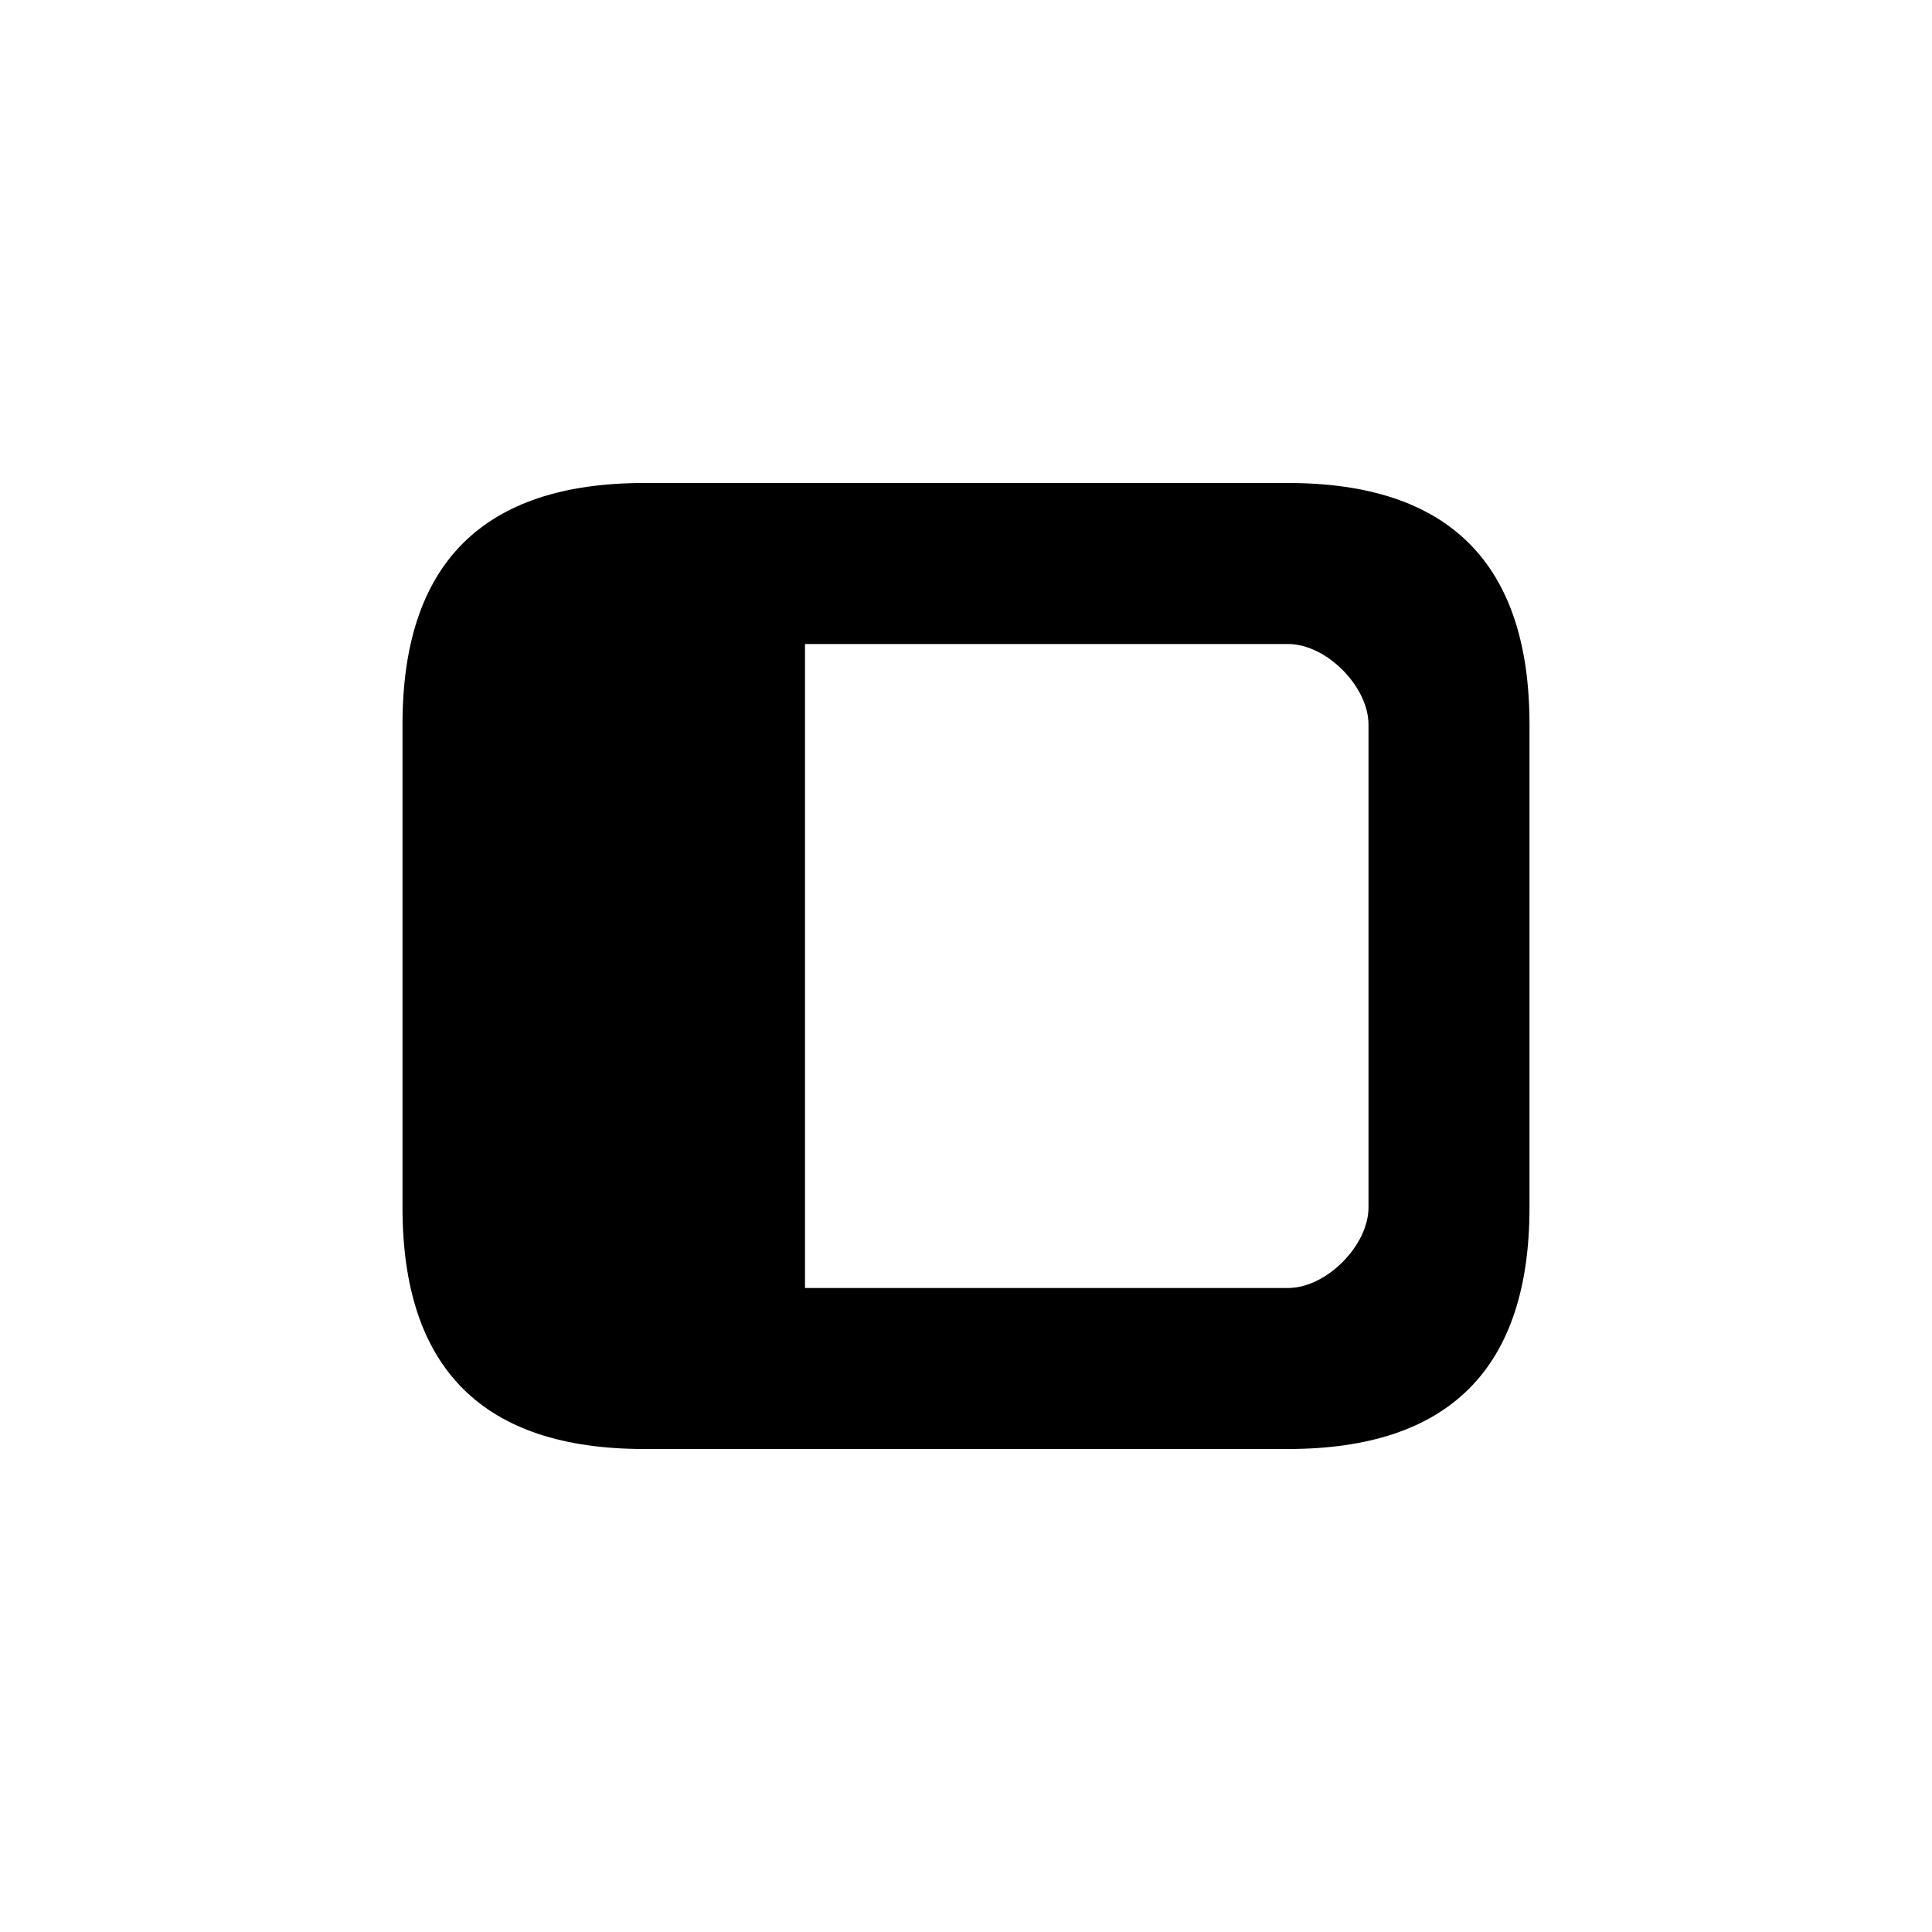
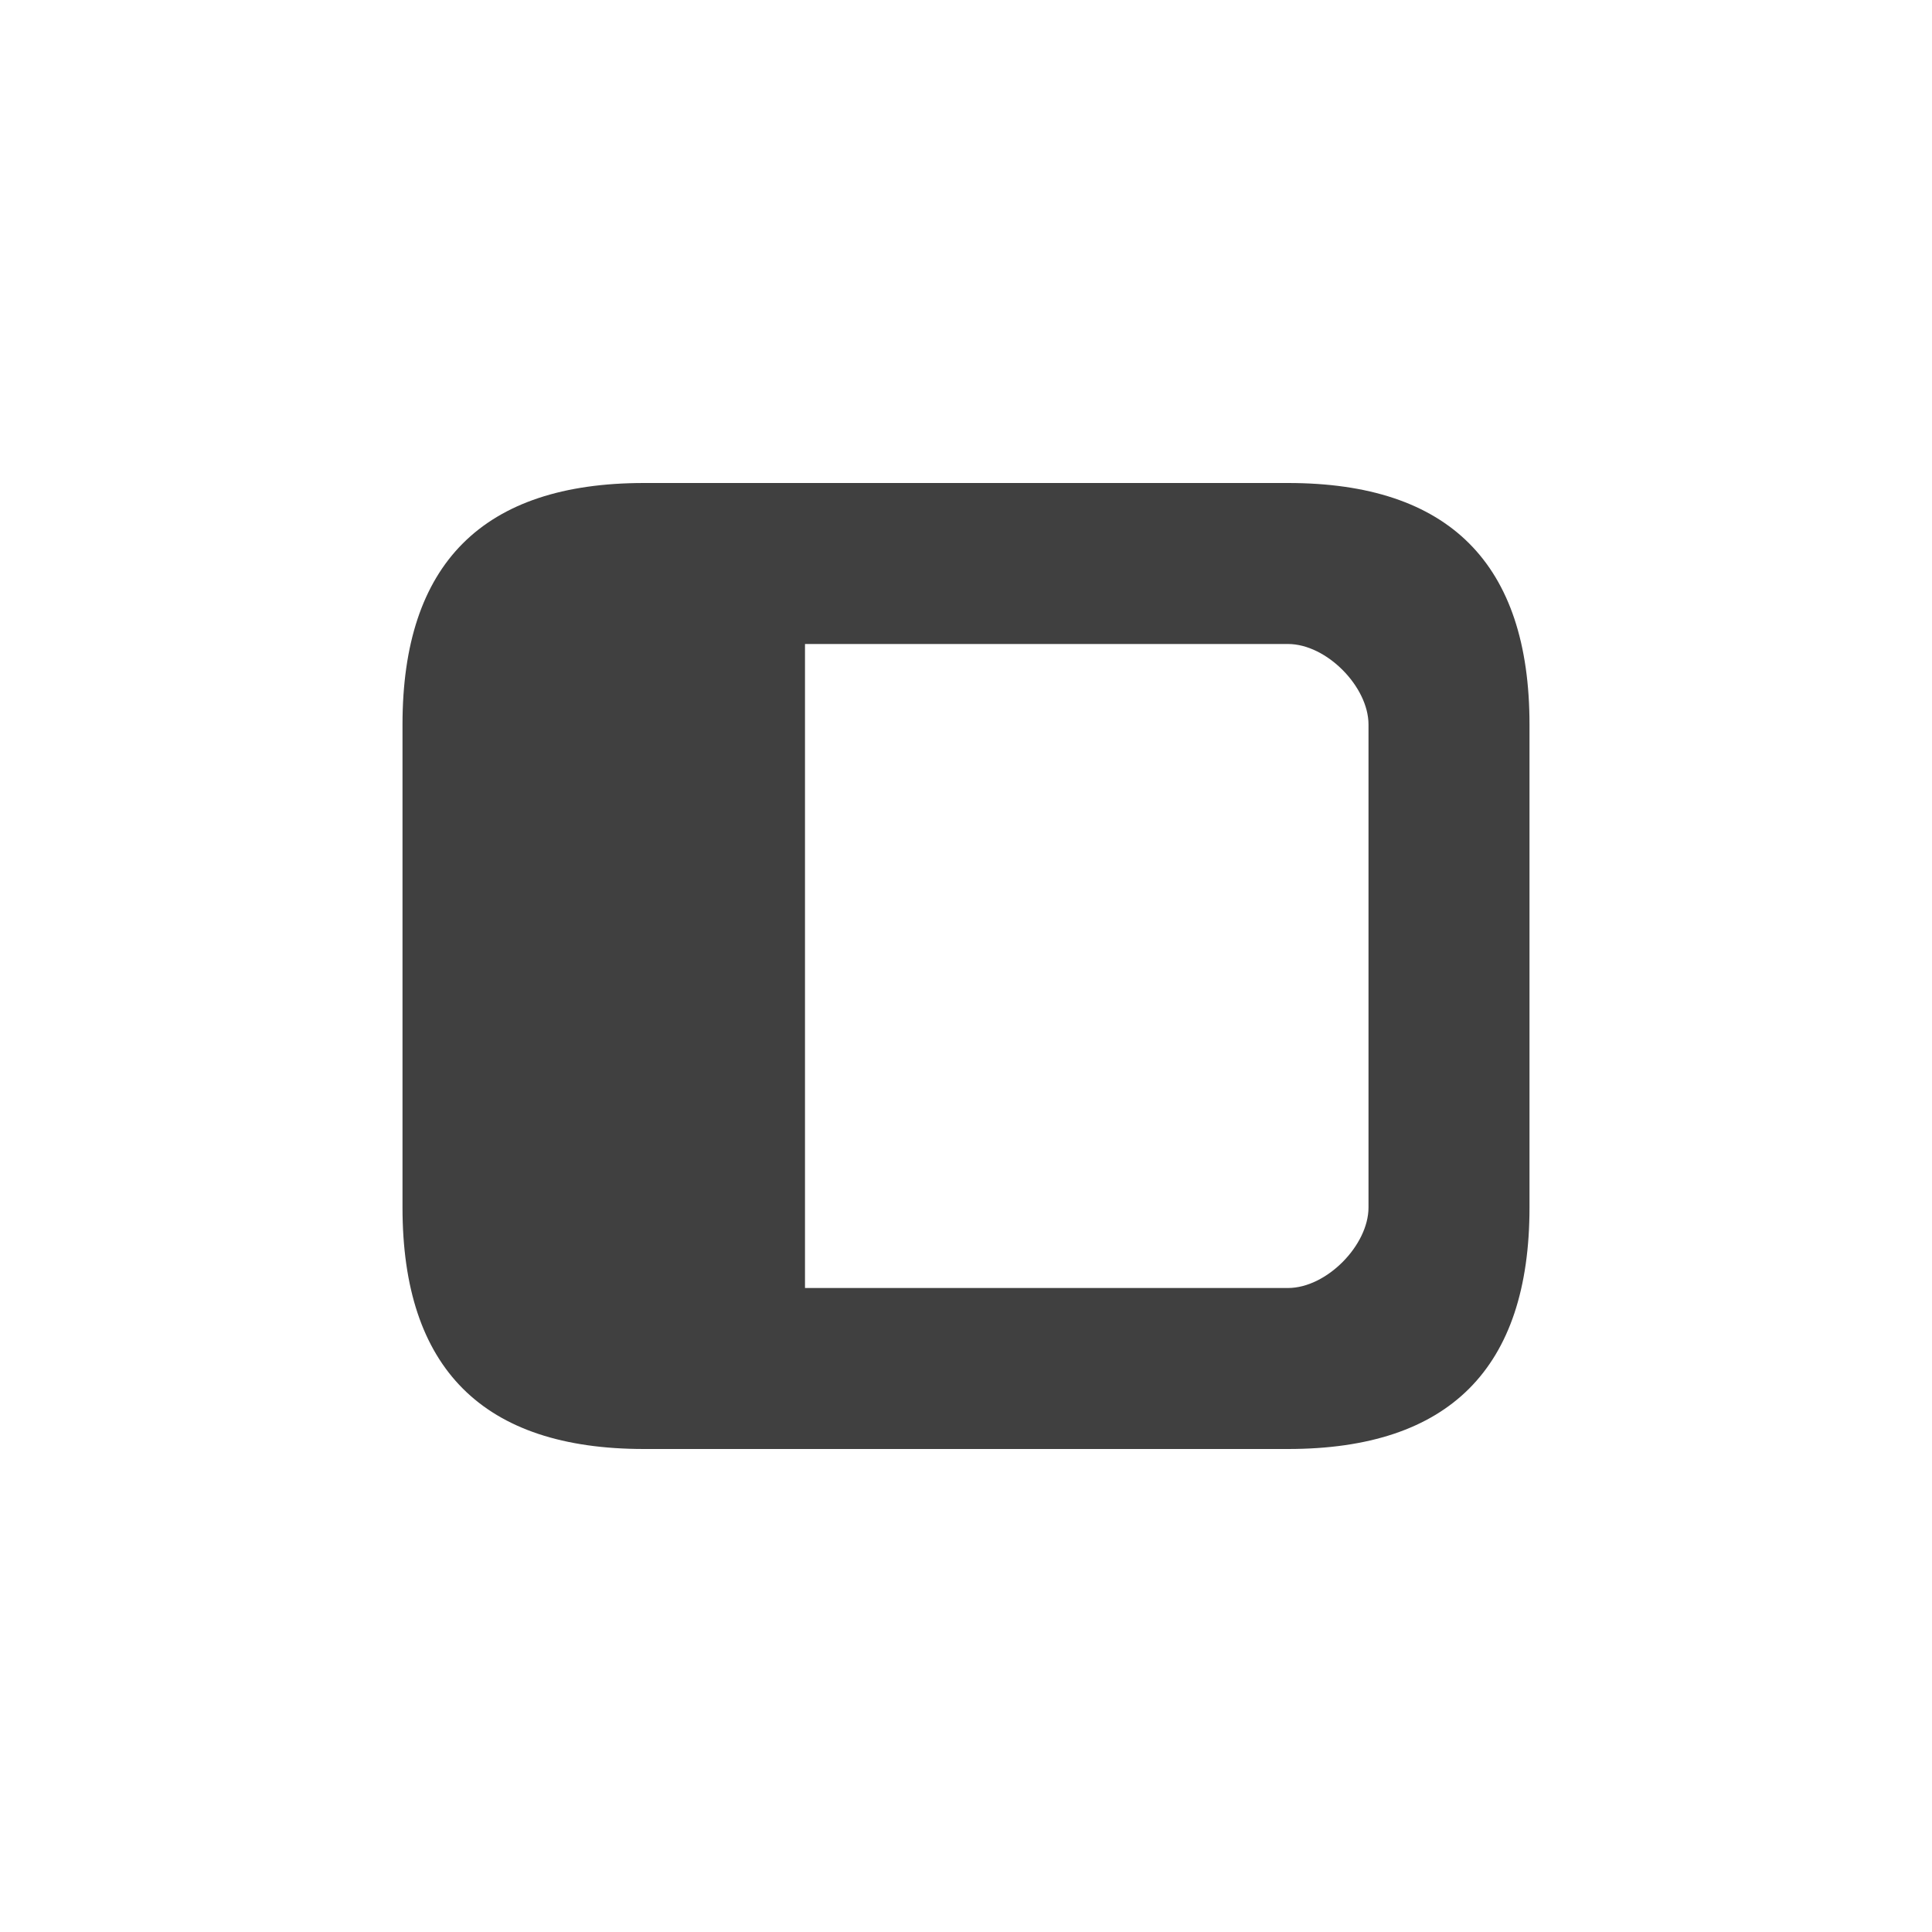
<svg xmlns="http://www.w3.org/2000/svg" version="1.1" x="0px" y="0px" width="24px" height="24px" viewBox="0 0 24 24" style="enable-background:new 0 0 24 24;" xml:space="preserve">
-   <g id="parameter">
+   <g id="parameter" style="opacity: 0.75;">
    <path id="offset_box" style="fill-rule:evenodd;clip-rule:evenodd;" d="M16,6H8C6,6,5,7,5,9v6c0,2,1,3,3,3h8c2,0,3-1,3-3V9C19,7,18,6,16,6z    M17,15c0,0.469-0.521,1-1,1h-6V8h6c0.479,0,1,0.531,1,1V15z" />
  </g>
</svg>
